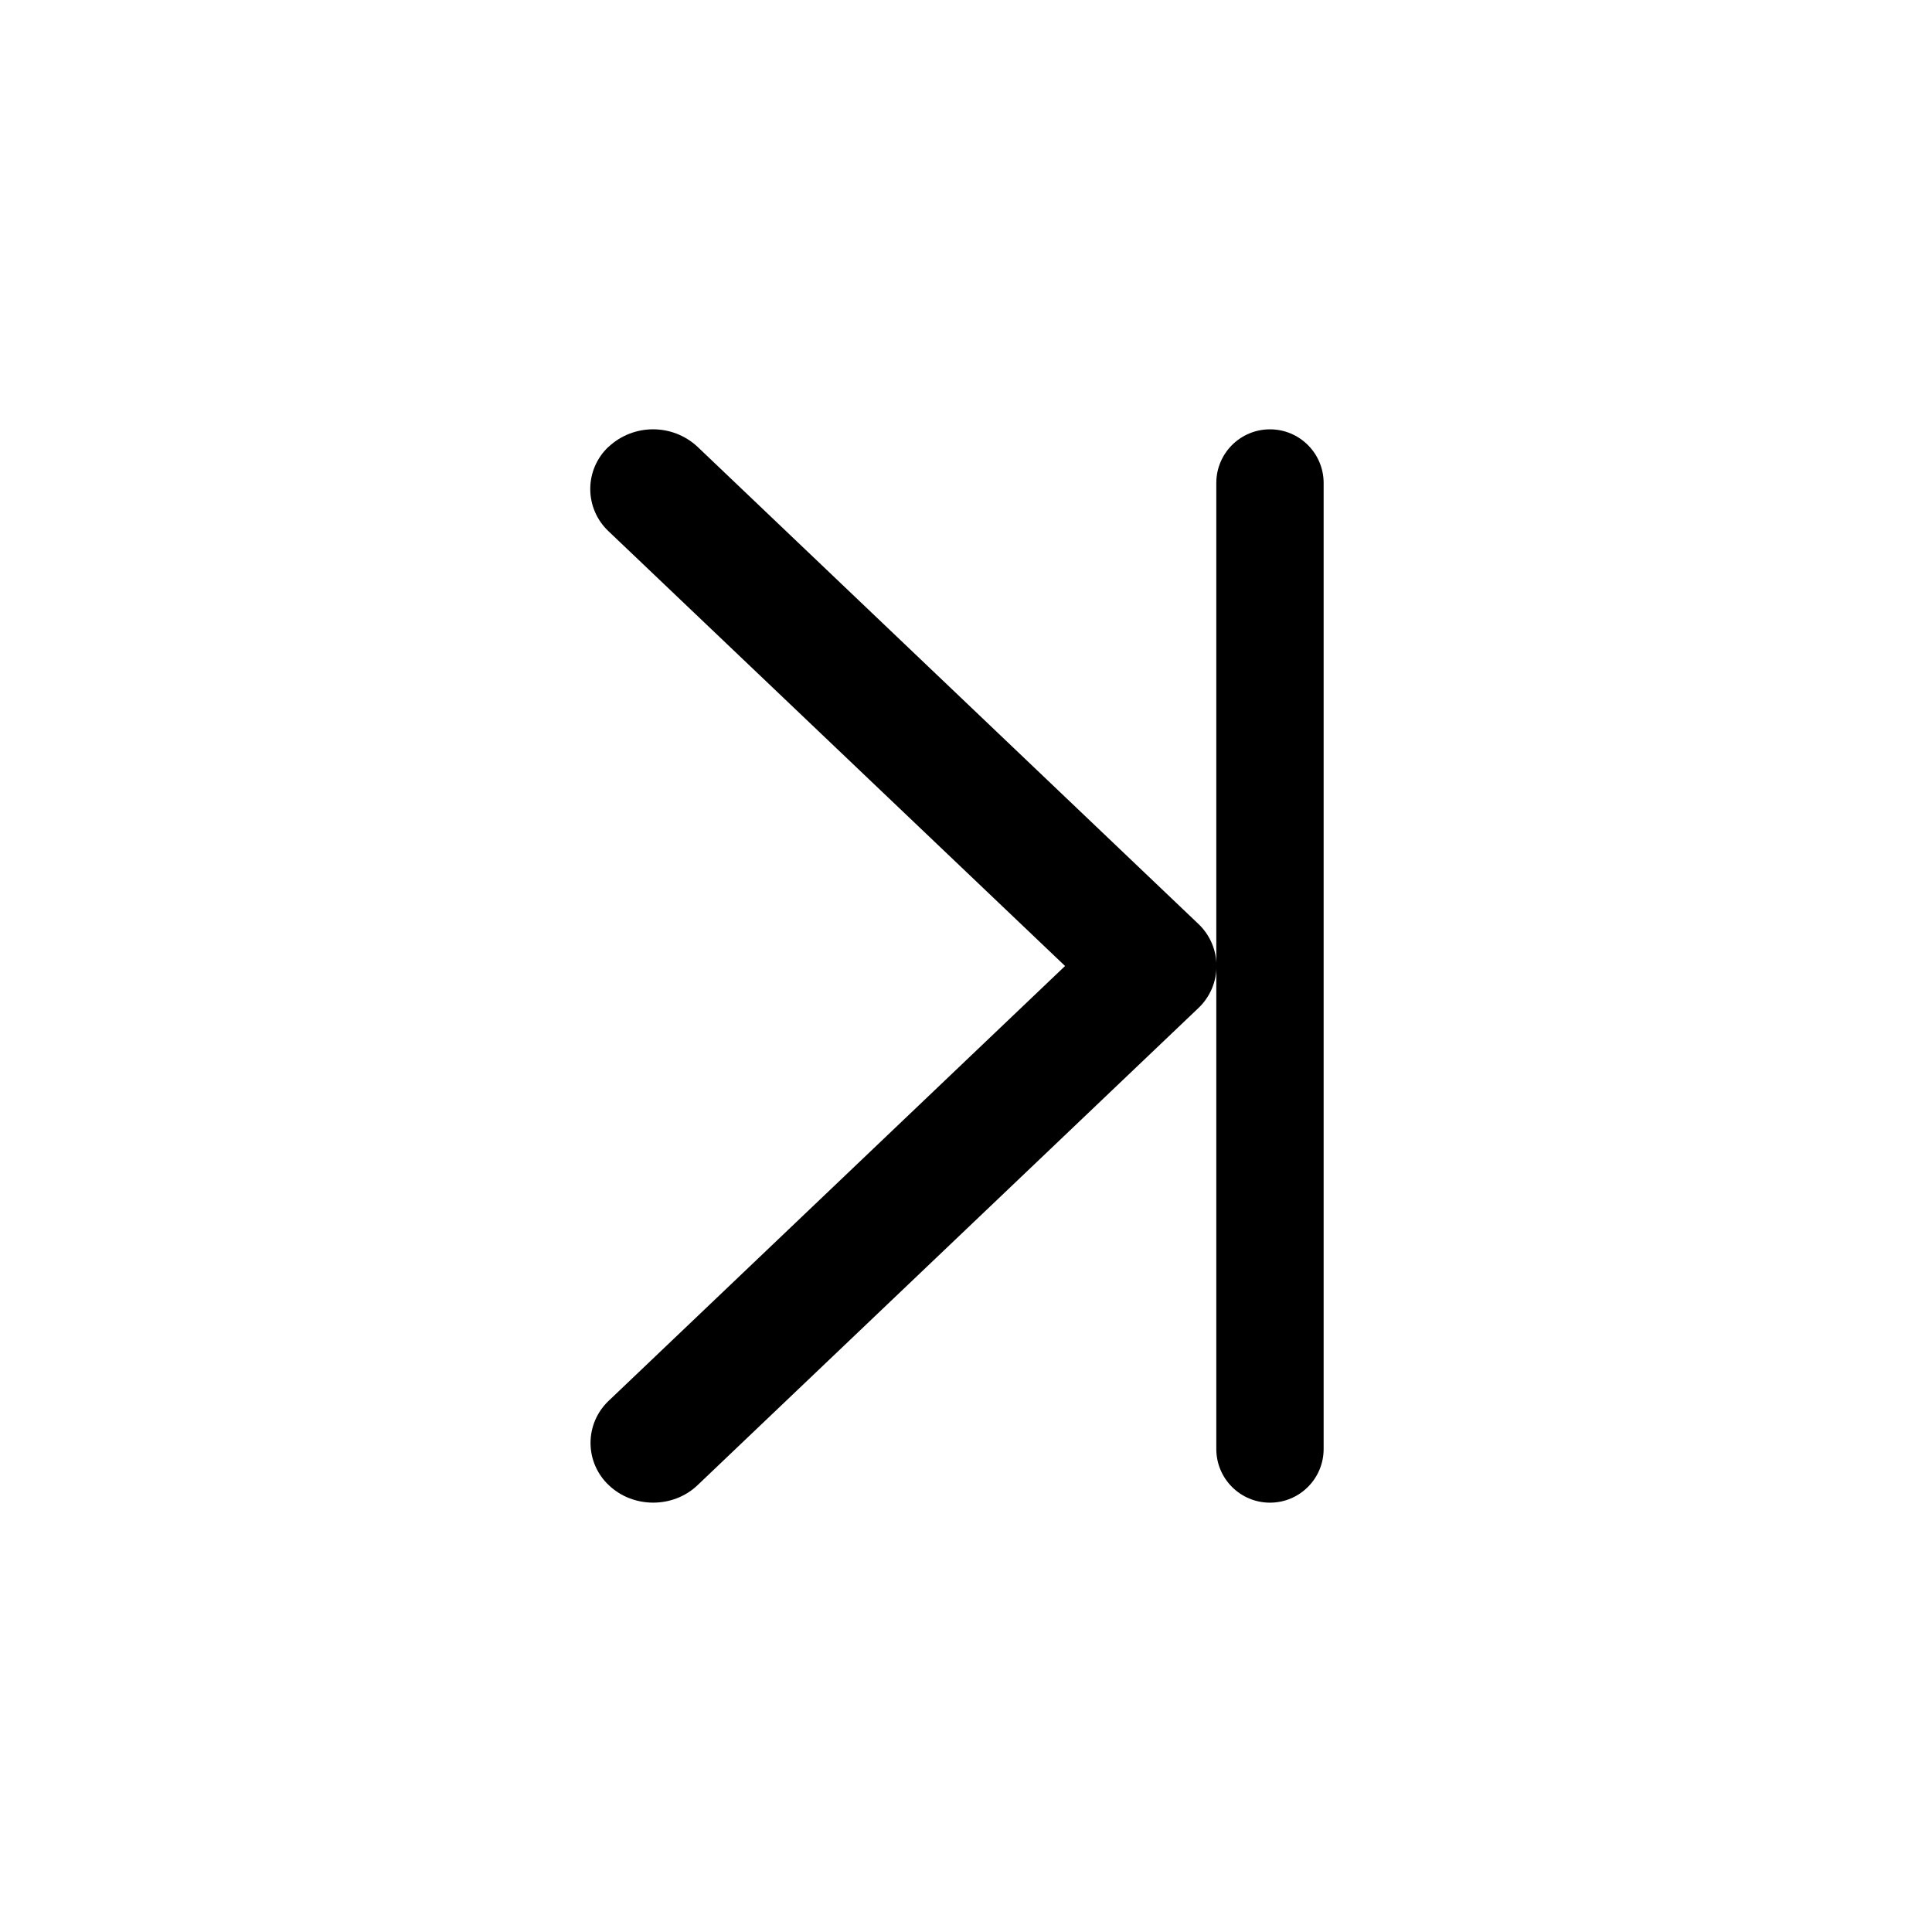
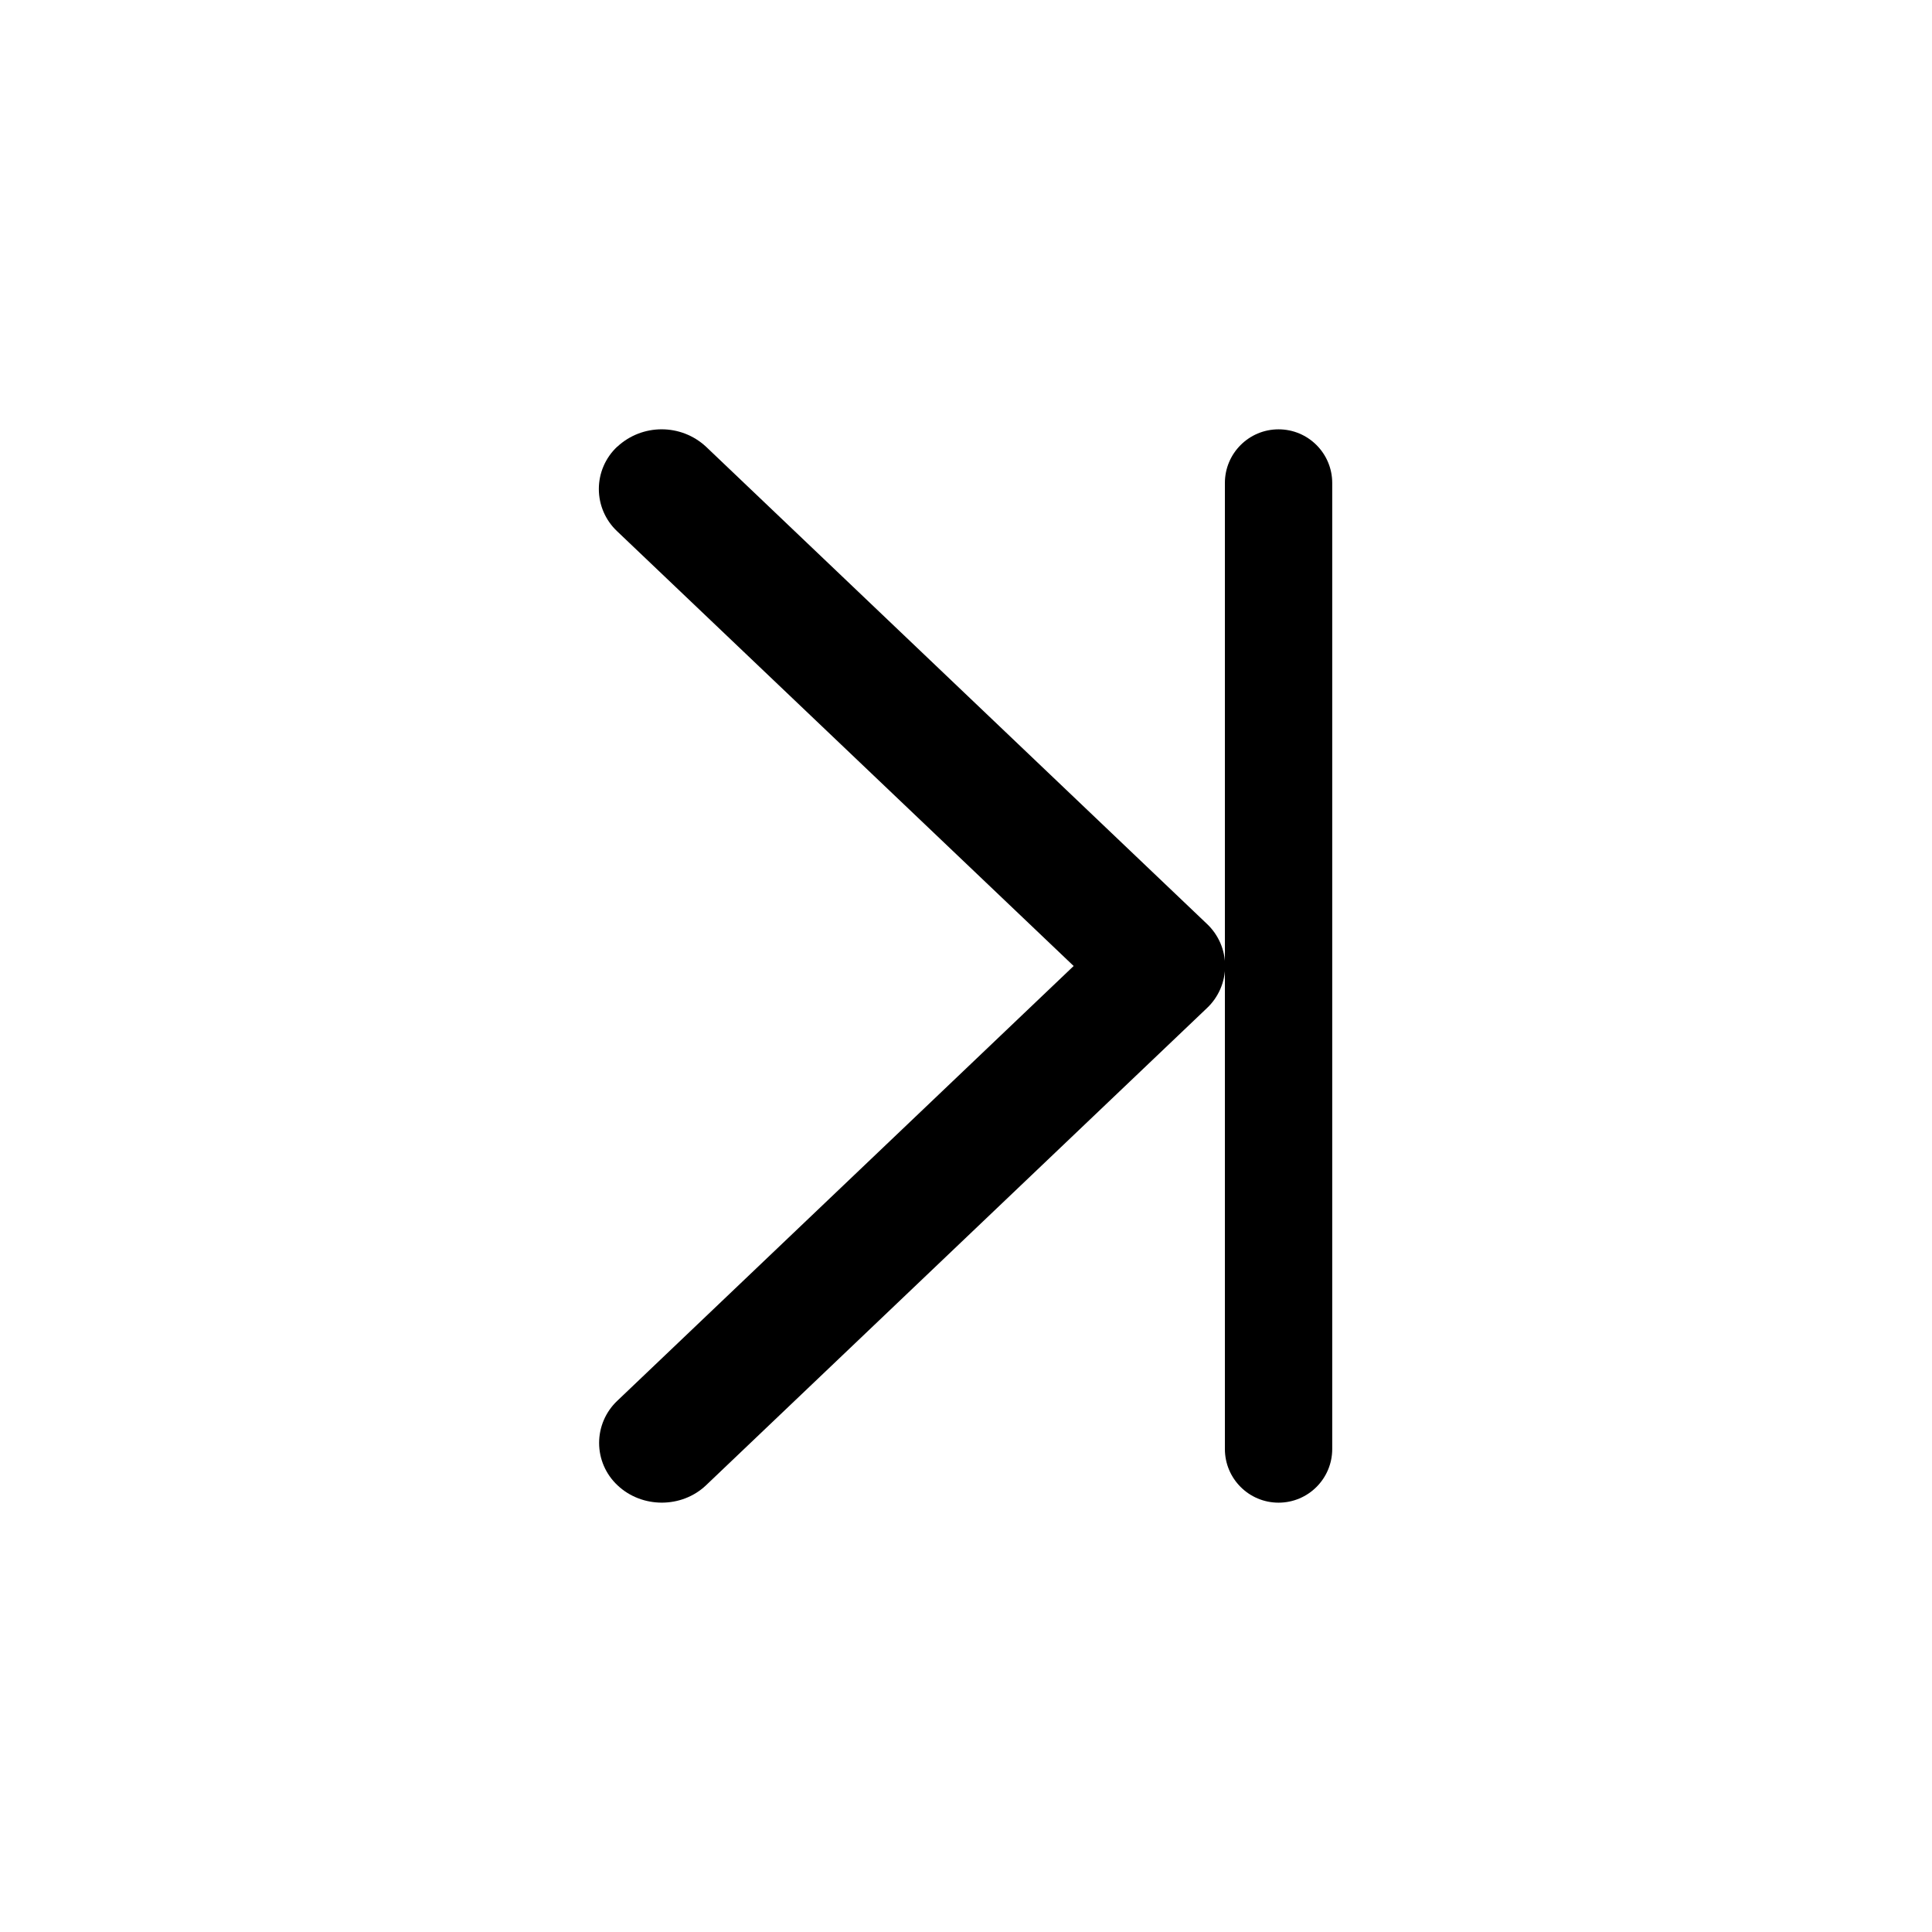
<svg xmlns="http://www.w3.org/2000/svg" width="18" height="18" fill="currentColor" viewBox="0 0 18 18">
-   <path fill-rule="evenodd" d="M5.67 4.162a.54.54 0 0 0 0 .788L9.923 9l-4.251 4.05a.54.54 0 0 0 0 .787c.227.217.6.217.827 0l4.665-4.444a.54.54 0 0 0 0-.786L6.498 4.162a.608.608 0 0 0-.827 0Z" clip-rule="evenodd" />
-   <rect width="1" height="10" x="12.332" y="14" rx=".5" transform="rotate(-180 12.332 14)" />
+   <path fill-rule="evenodd" d="M5.75 4.162a.54.54 0 0 0 0 .788L10.003 9l-4.251 4.05a.54.54 0 0 0 0 .787c.228.217.6.217.827 0l4.665-4.444a.539.539 0 0 0 0-.786L6.578 4.162a.608.608 0 0 0-.827 0Z" clip-rule="evenodd" />
+   <rect width="1" height="10" x="12.412" y="14" rx=".5" transform="rotate(-180 12.412 14)" />
</svg>
